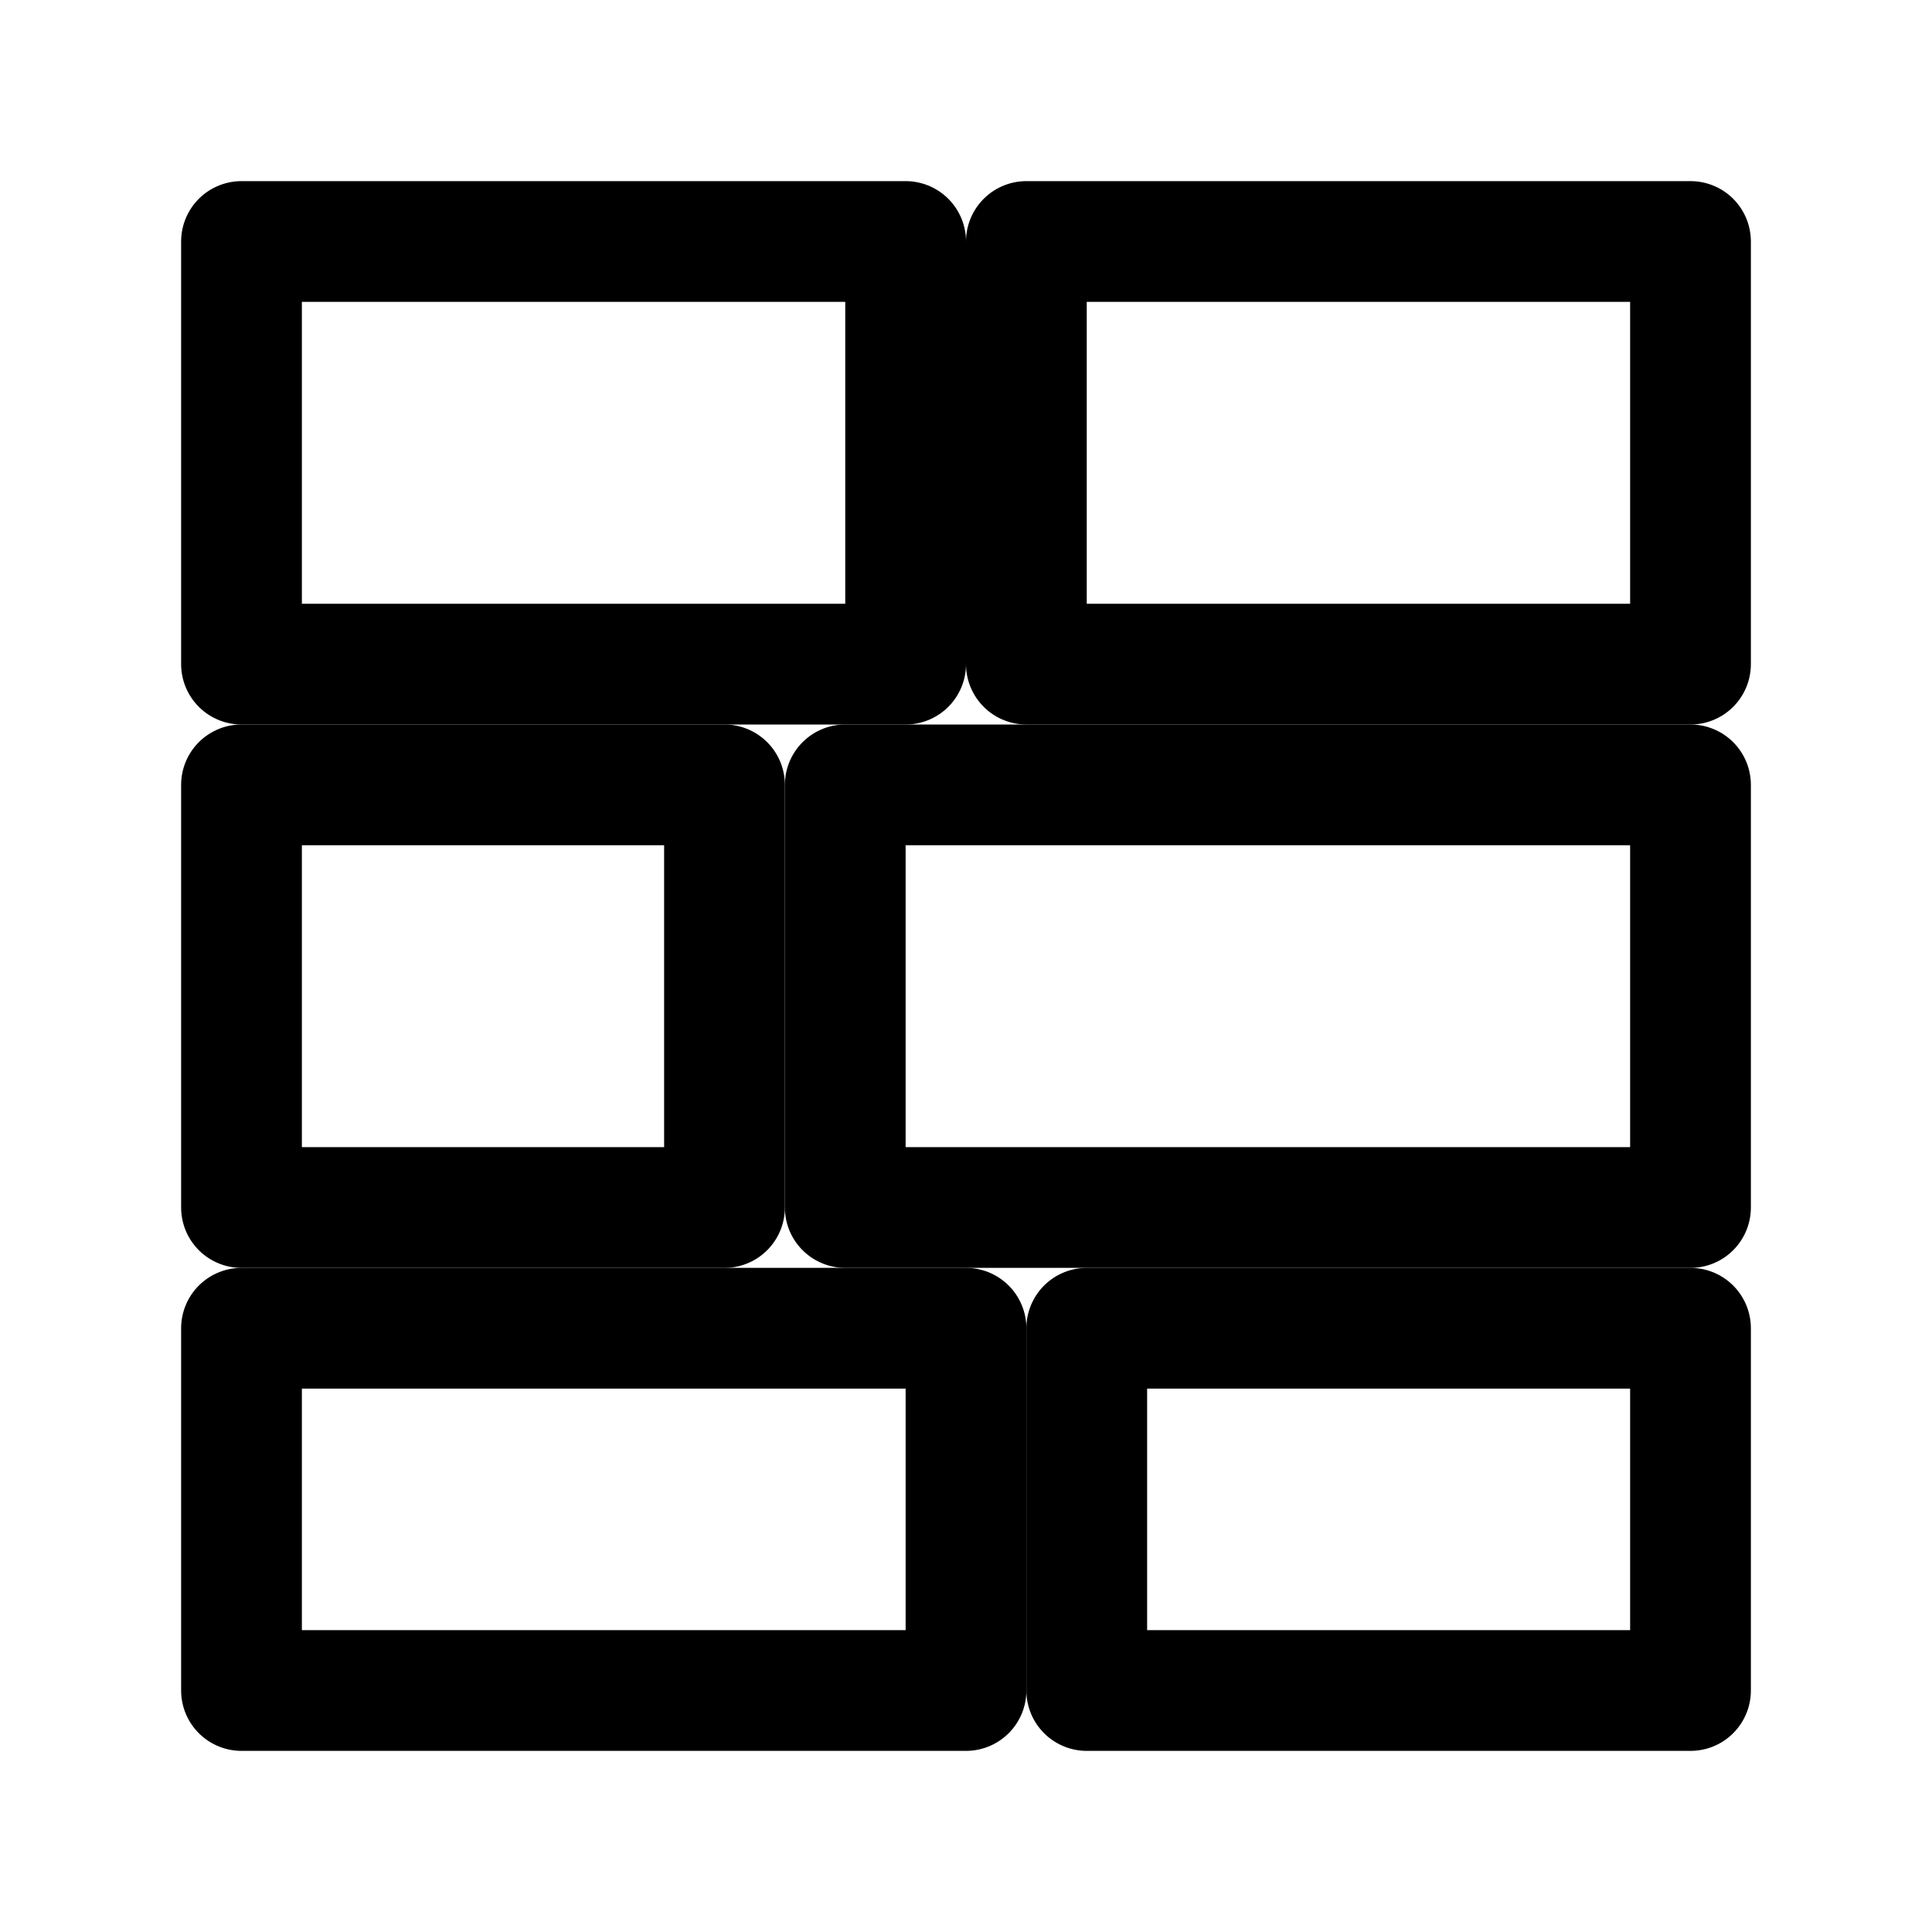
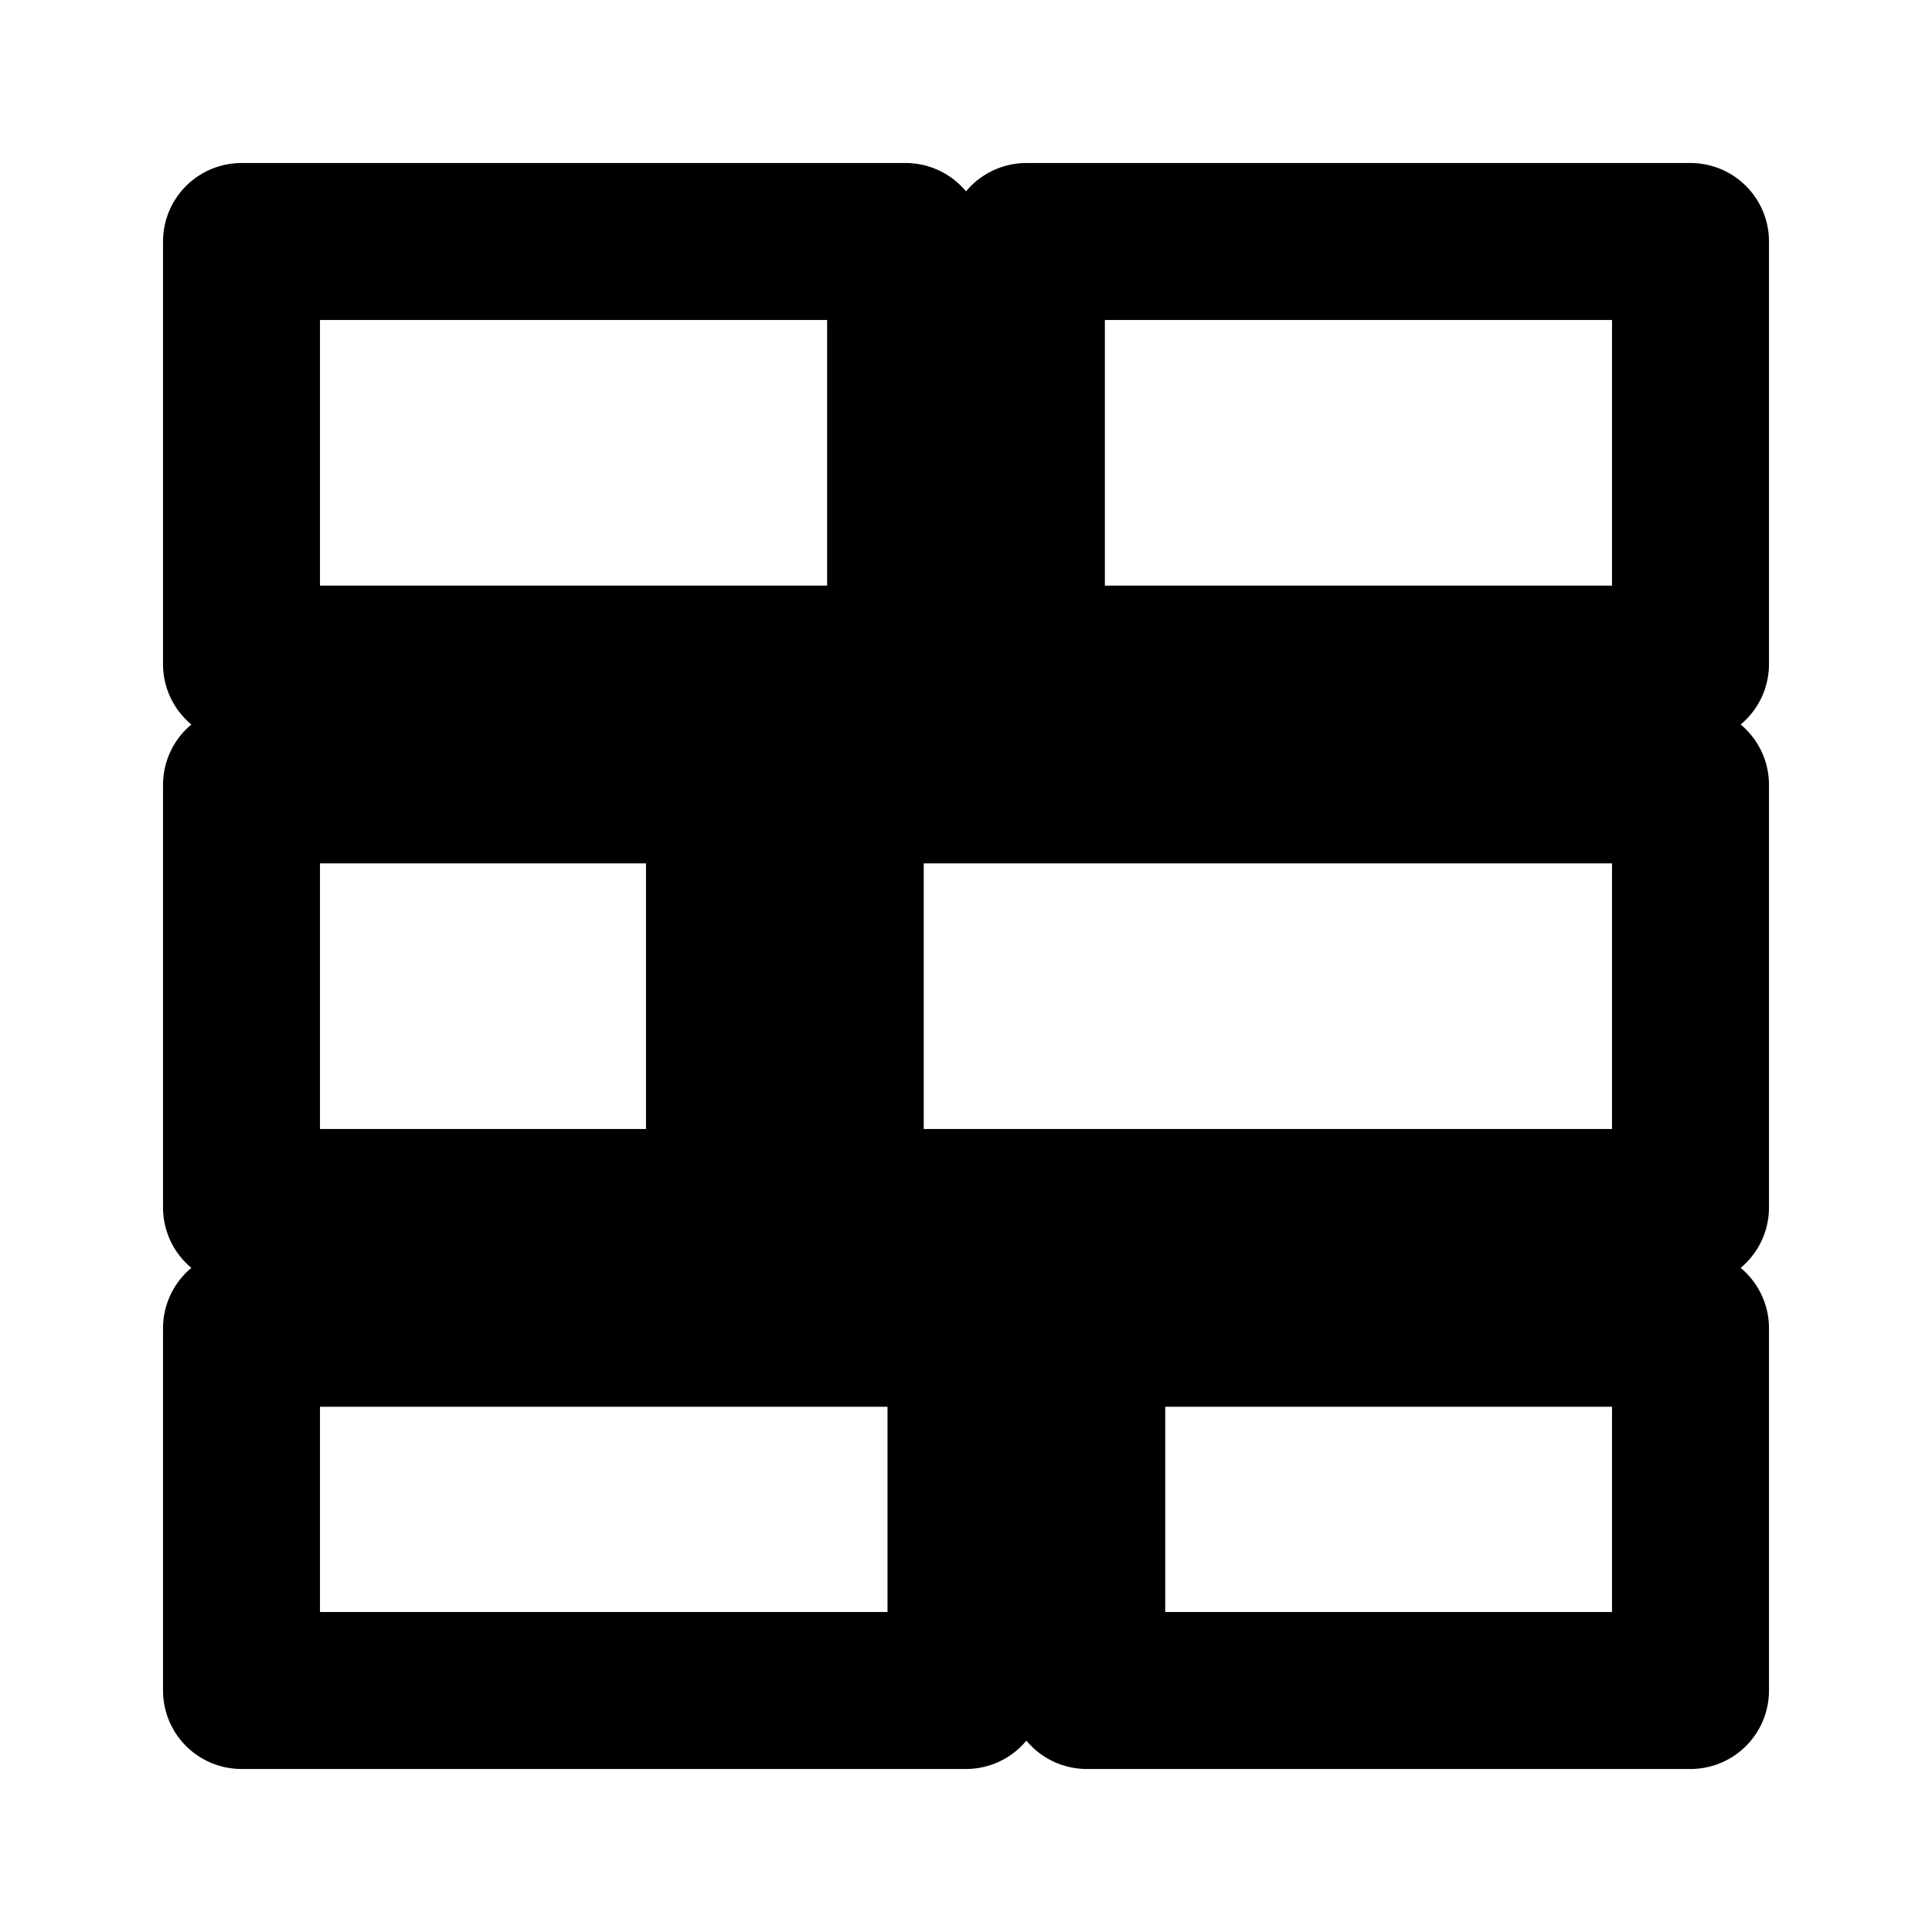
<svg xmlns="http://www.w3.org/2000/svg" viewBox="0 0 16 16">
-   <rect x="2" y="2" width="5.5" height="3.5" fill="none" stroke="currentColor" stroke-width="1.0" stroke-linejoin="round" />
-   <rect x="8.5" y="2" width="5.5" height="3.5" fill="none" stroke="currentColor" stroke-width="1.0" stroke-linejoin="round" />
-   <rect x="2" y="6.5" width="4" height="3.5" fill="none" stroke="currentColor" stroke-width="1.0" stroke-linejoin="round" />
-   <rect x="7" y="6.5" width="7" height="3.5" fill="none" stroke="currentColor" stroke-width="1.0" stroke-linejoin="round" />
-   <rect x="2" y="11" width="6" height="3" fill="none" stroke="currentColor" stroke-width="1.0" stroke-linejoin="round" />
-   <rect x="9" y="11" width="5" height="3" fill="none" stroke="currentColor" stroke-width="1.0" stroke-linejoin="round" />
+   <rect x="2" y="2" width="5.5" height="3.5" fill="none" stroke="currentColor" stroke-width="1.3" stroke-linejoin="round" />
+   <rect x="8.5" y="2" width="5.5" height="3.5" fill="none" stroke="currentColor" stroke-width="1.3" stroke-linejoin="round" />
+   <rect x="2" y="6.5" width="4" height="3.5" fill="none" stroke="currentColor" stroke-width="1.3" stroke-linejoin="round" />
+   <rect x="7" y="6.5" width="7" height="3.5" fill="none" stroke="currentColor" stroke-width="1.3" stroke-linejoin="round" />
+   <rect x="2" y="11" width="6" height="3" fill="none" stroke="currentColor" stroke-width="1.3" stroke-linejoin="round" />
+   <rect x="9" y="11" width="5" height="3" fill="none" stroke="currentColor" stroke-width="1.3" stroke-linejoin="round" />
</svg>
